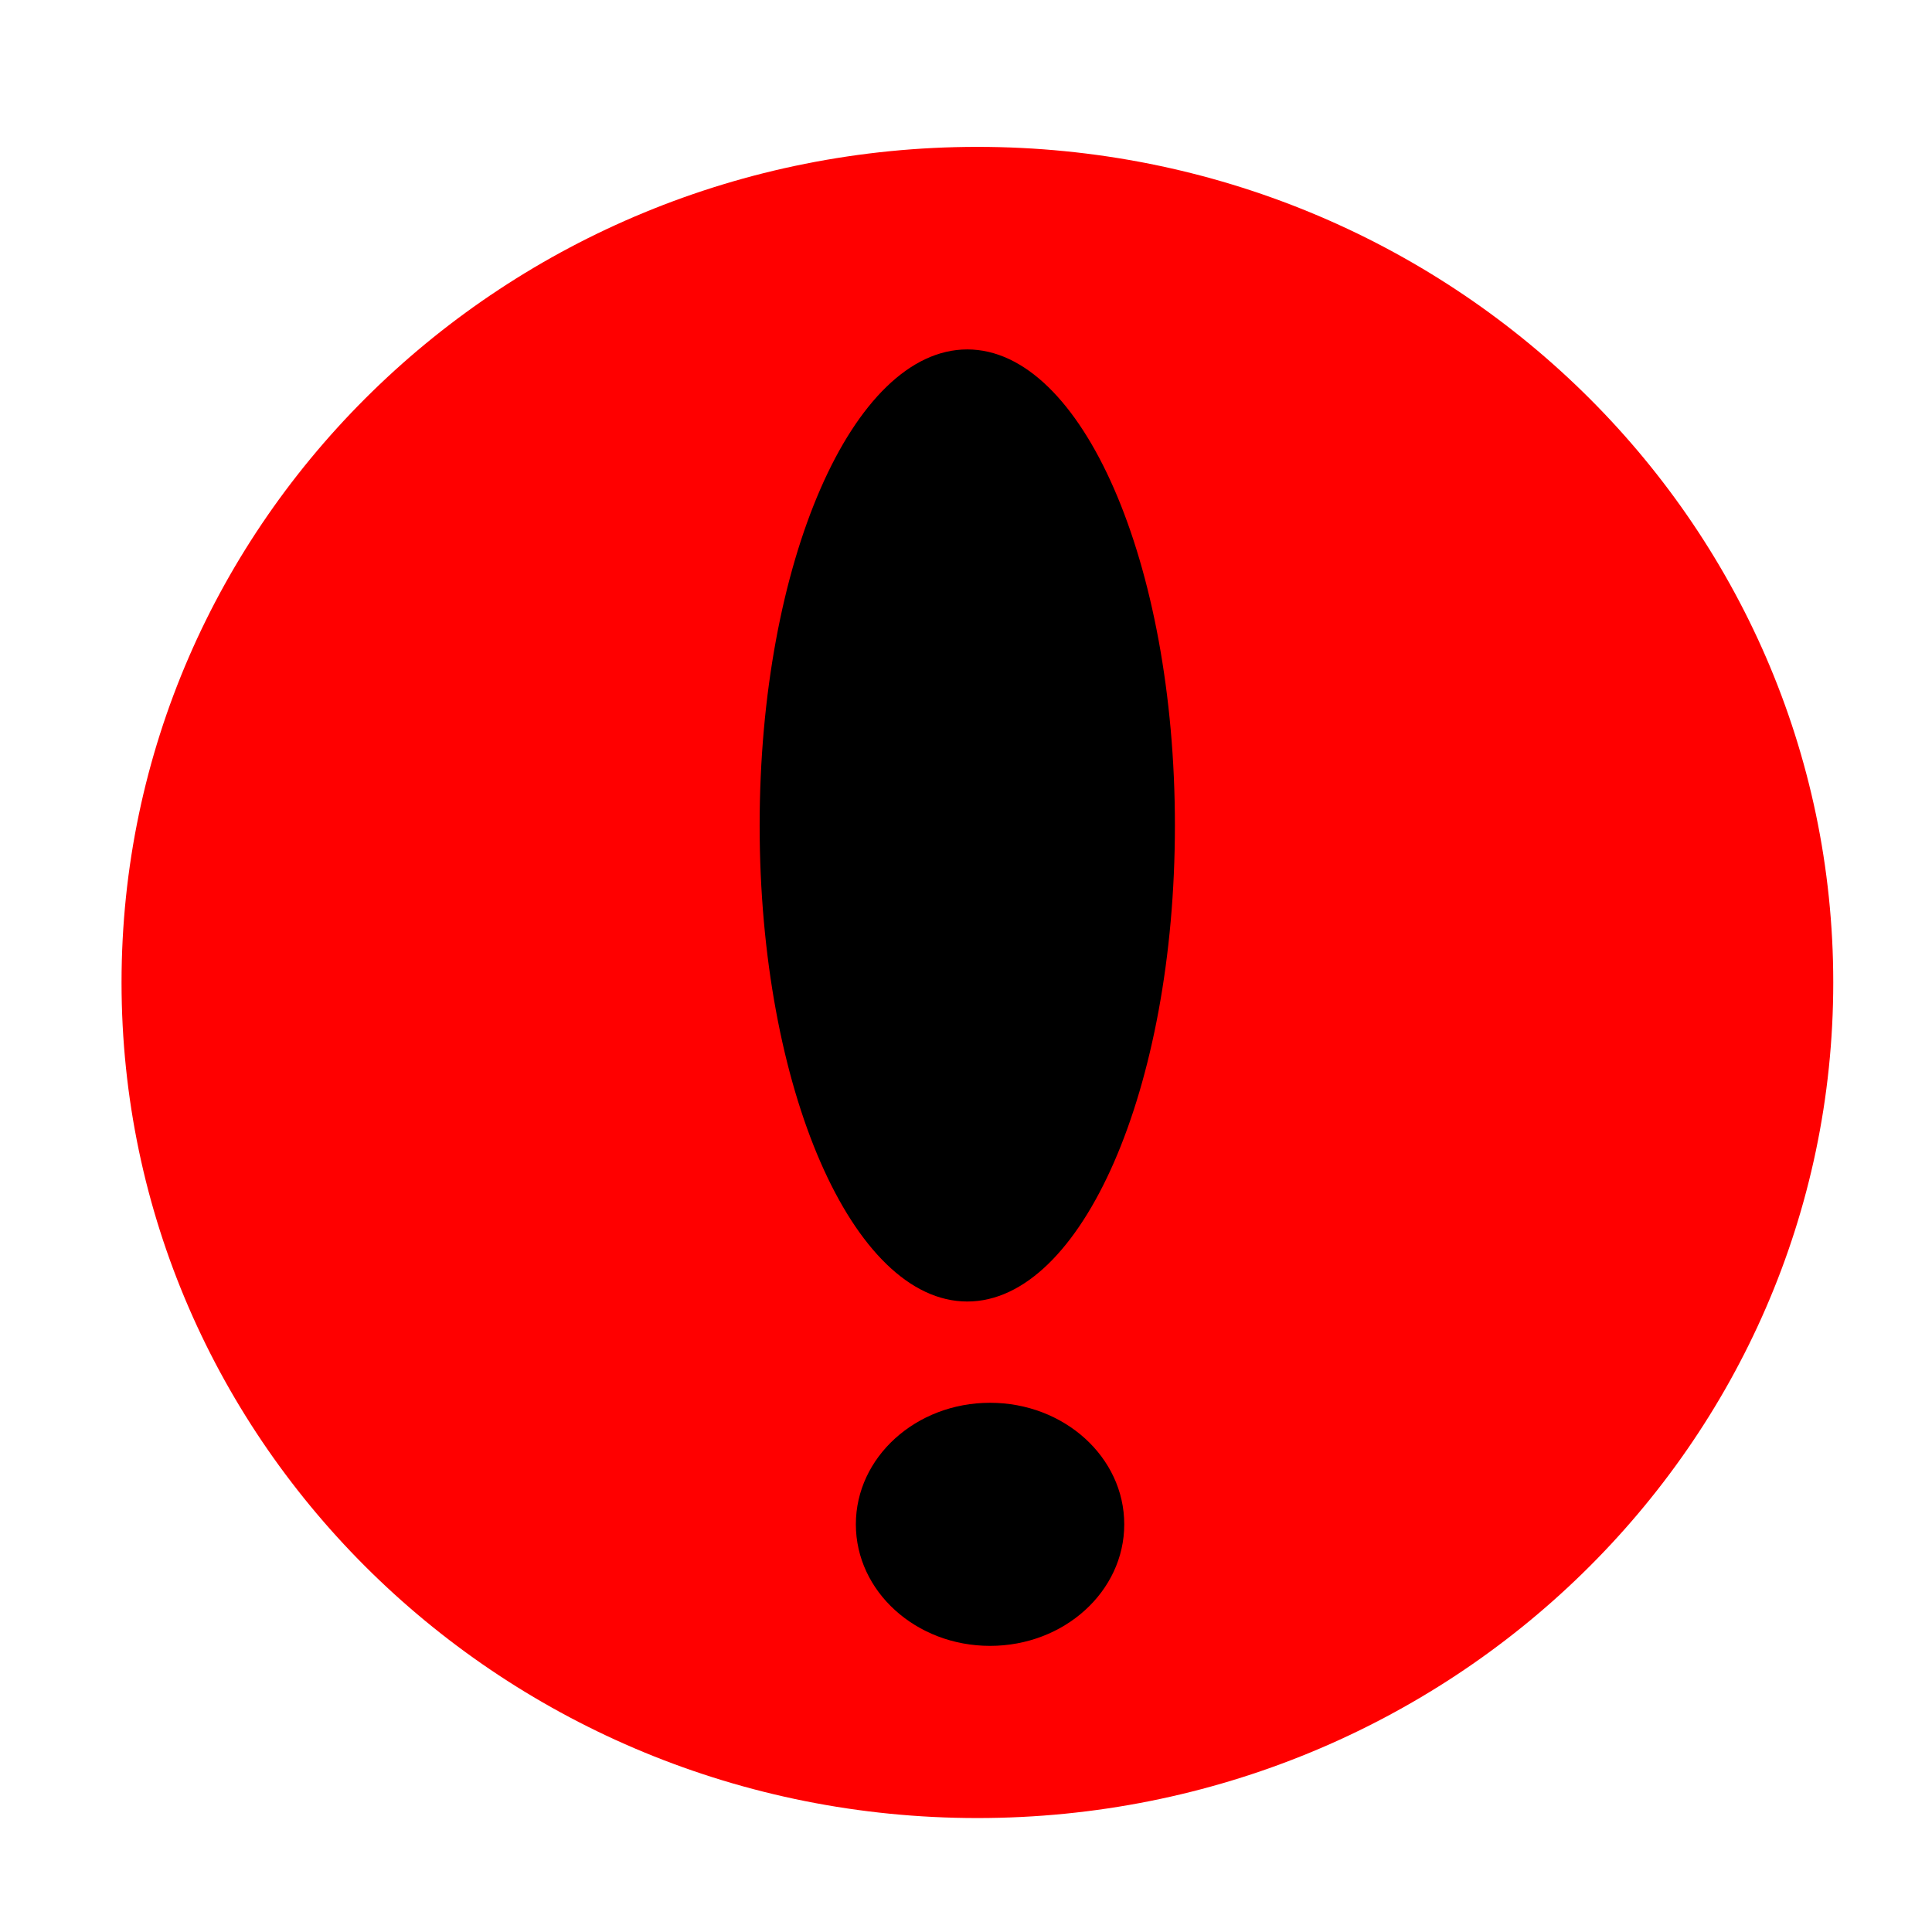
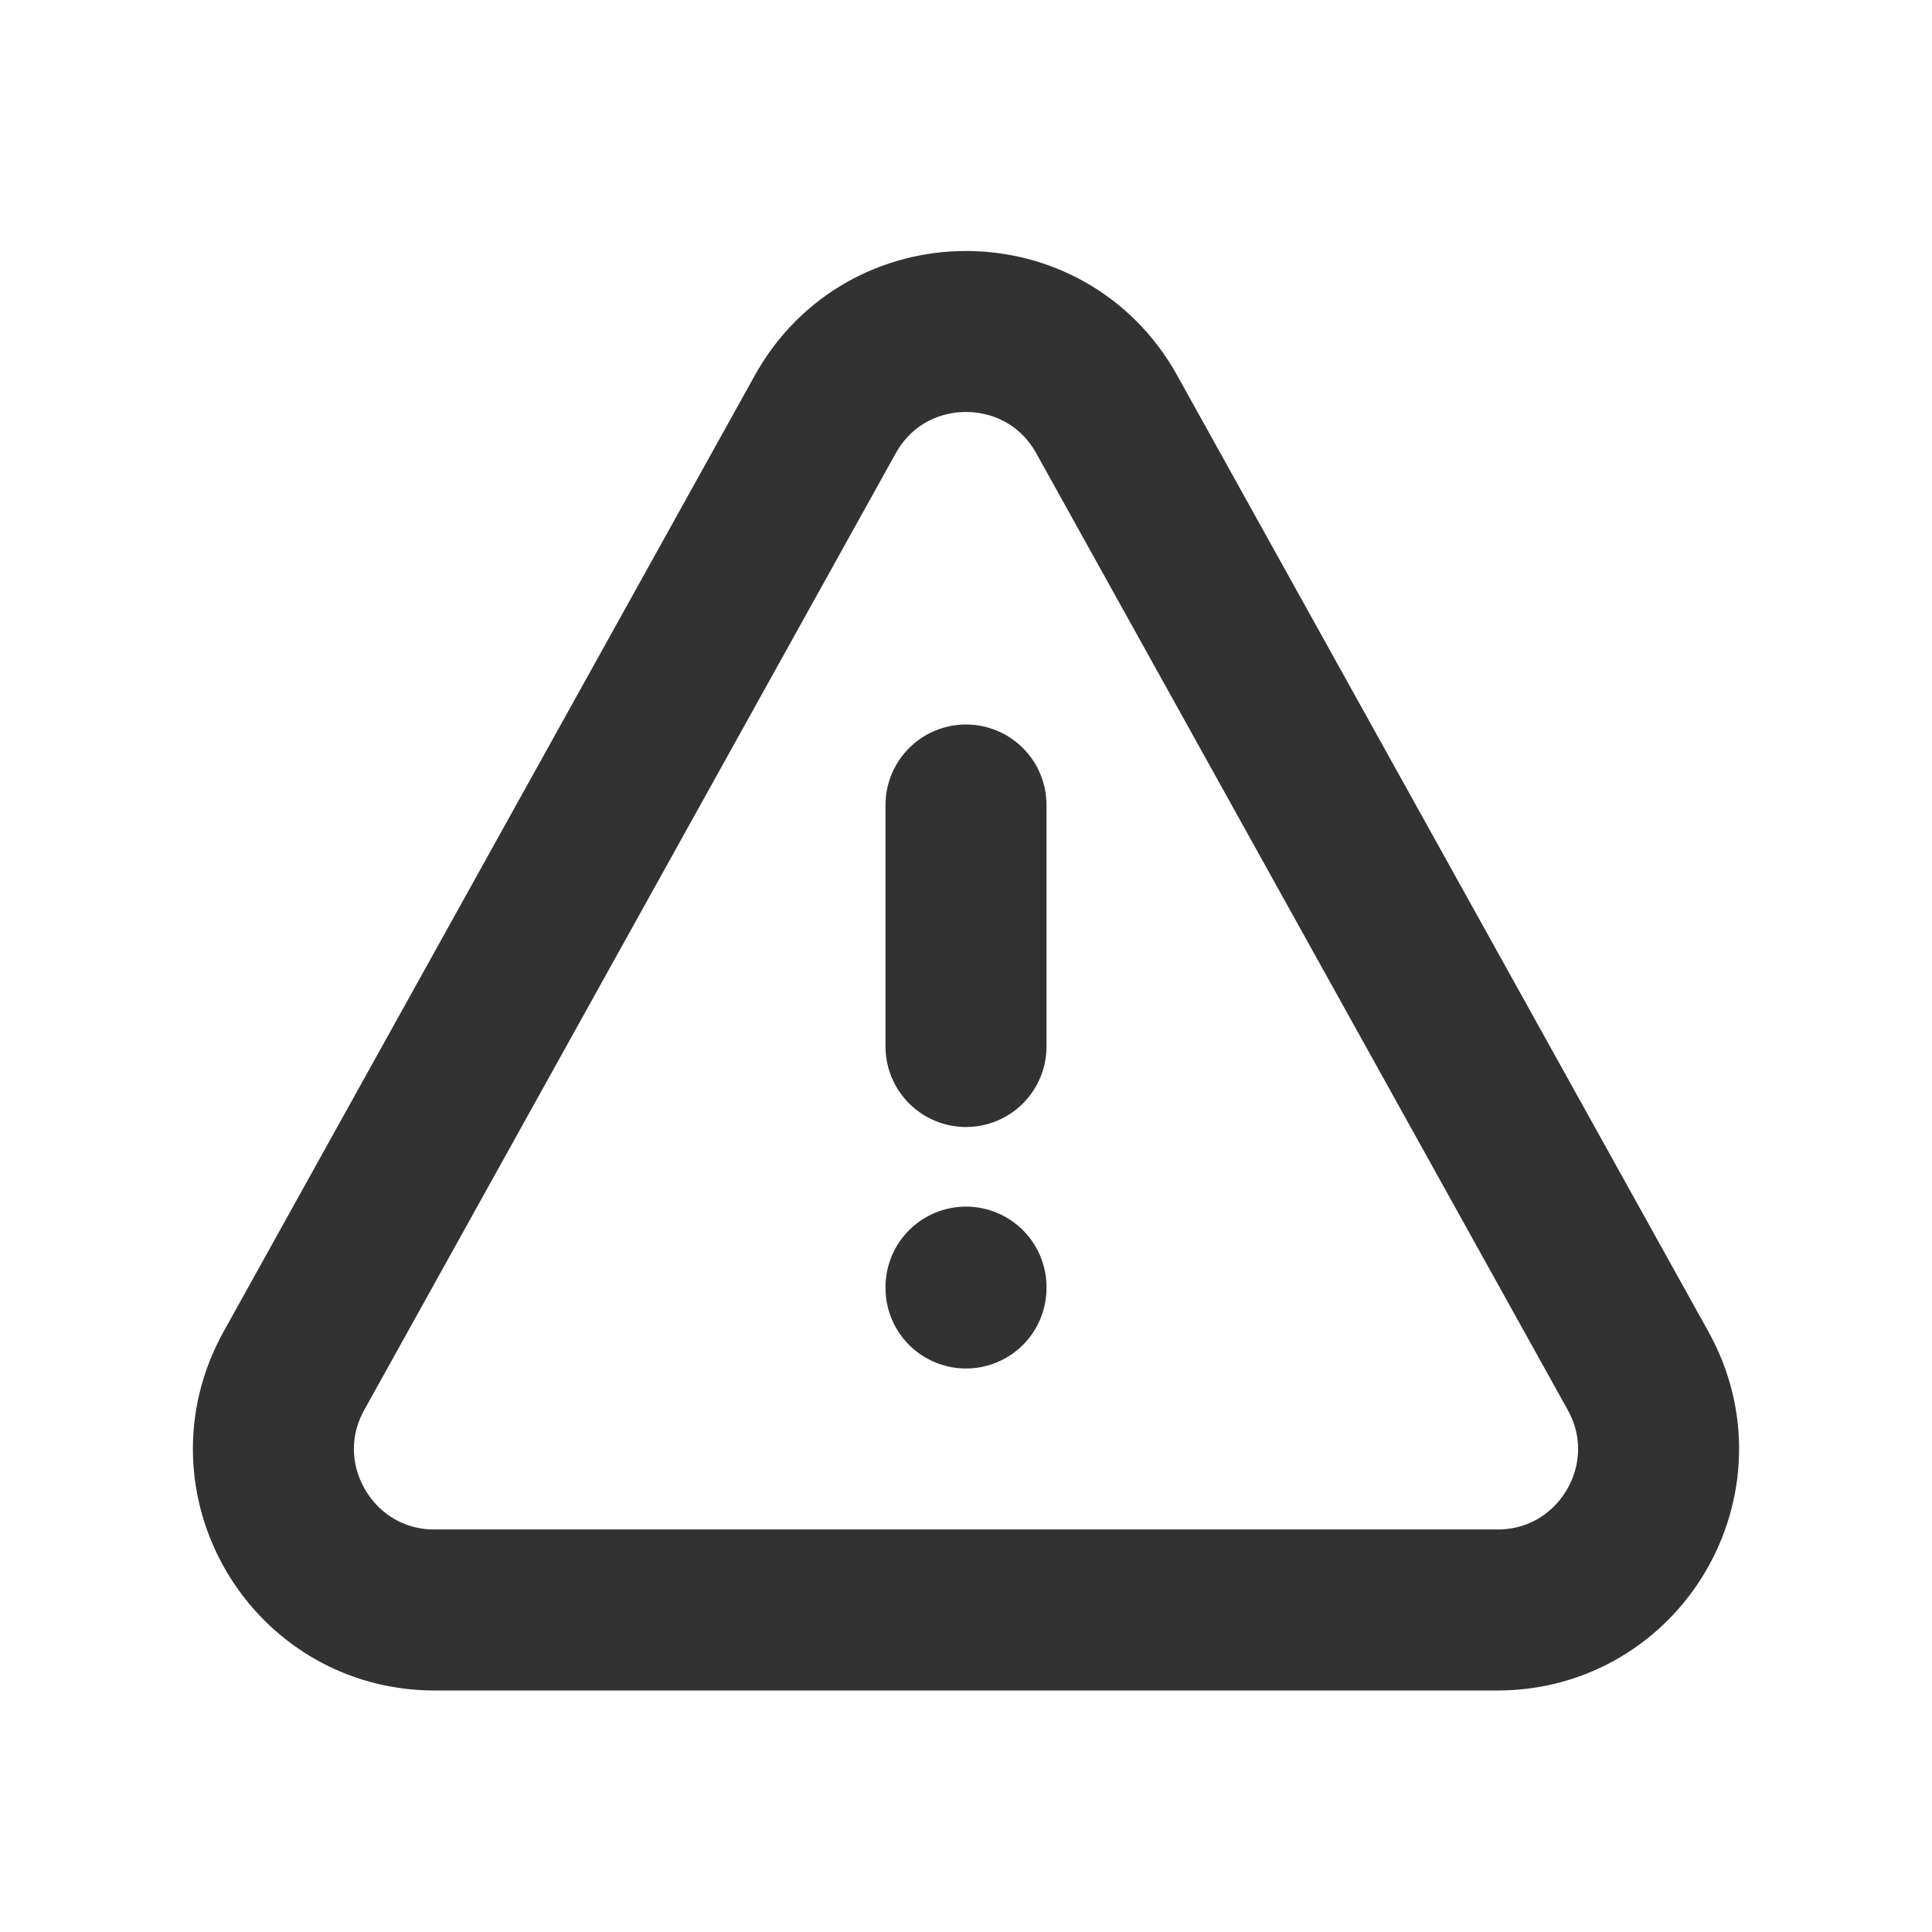
- <svg xmlns="http://www.w3.org/2000/svg" version="1.1" id="svg2" width="100" height="100" viewBox="0 0 100 100">
-   <defs id="defs6">
-     <rect x="37.221" y="68.414" width="23.591" height="40.367" id="rect381" />
-   </defs>
-   <g id="g8">
-     <ellipse style="fill:#ff0000;stroke-width:1.231" id="path217" cx="50.59" cy="50.852" rx="44.299" ry="43.25" />
-     <text xml:space="preserve" style="fill:#000000" x="48.493" y="49.279" id="text275">
-       <tspan id="tspan273" x="48.493" y="49.279">!d</tspan>
-     </text>
-     <ellipse style="fill:#000000" id="path449" cx="51.245" cy="78.899" rx="6.946" ry="6.291" />
-     <ellipse style="fill:#000000;stroke-width:1.141" id="path451" cx="50.066" cy="42.726" rx="10.747" ry="24.64" />
-   </g>
+ <svg xmlns="http://www.w3.org/2000/svg" width="800px" height="800px" viewBox="0 0 24 24" fill="none">
+   <path d="M12 10V13" stroke="#323232" stroke-width="2" stroke-linecap="round" />
+   <path d="M12 16V15.989" stroke="#323232" stroke-width="2" stroke-linecap="round" />
+   <path d="M10.252 5.147L3.651 17.029C2.91 18.362 3.874 20 5.399 20H18.601C20.126 20 21.09 18.362 20.349 17.029L13.748 5.147C12.986 3.775 11.014 3.775 10.252 5.147Z" stroke="#323232" stroke-width="2" stroke-linecap="round" stroke-linejoin="round" />
</svg>
